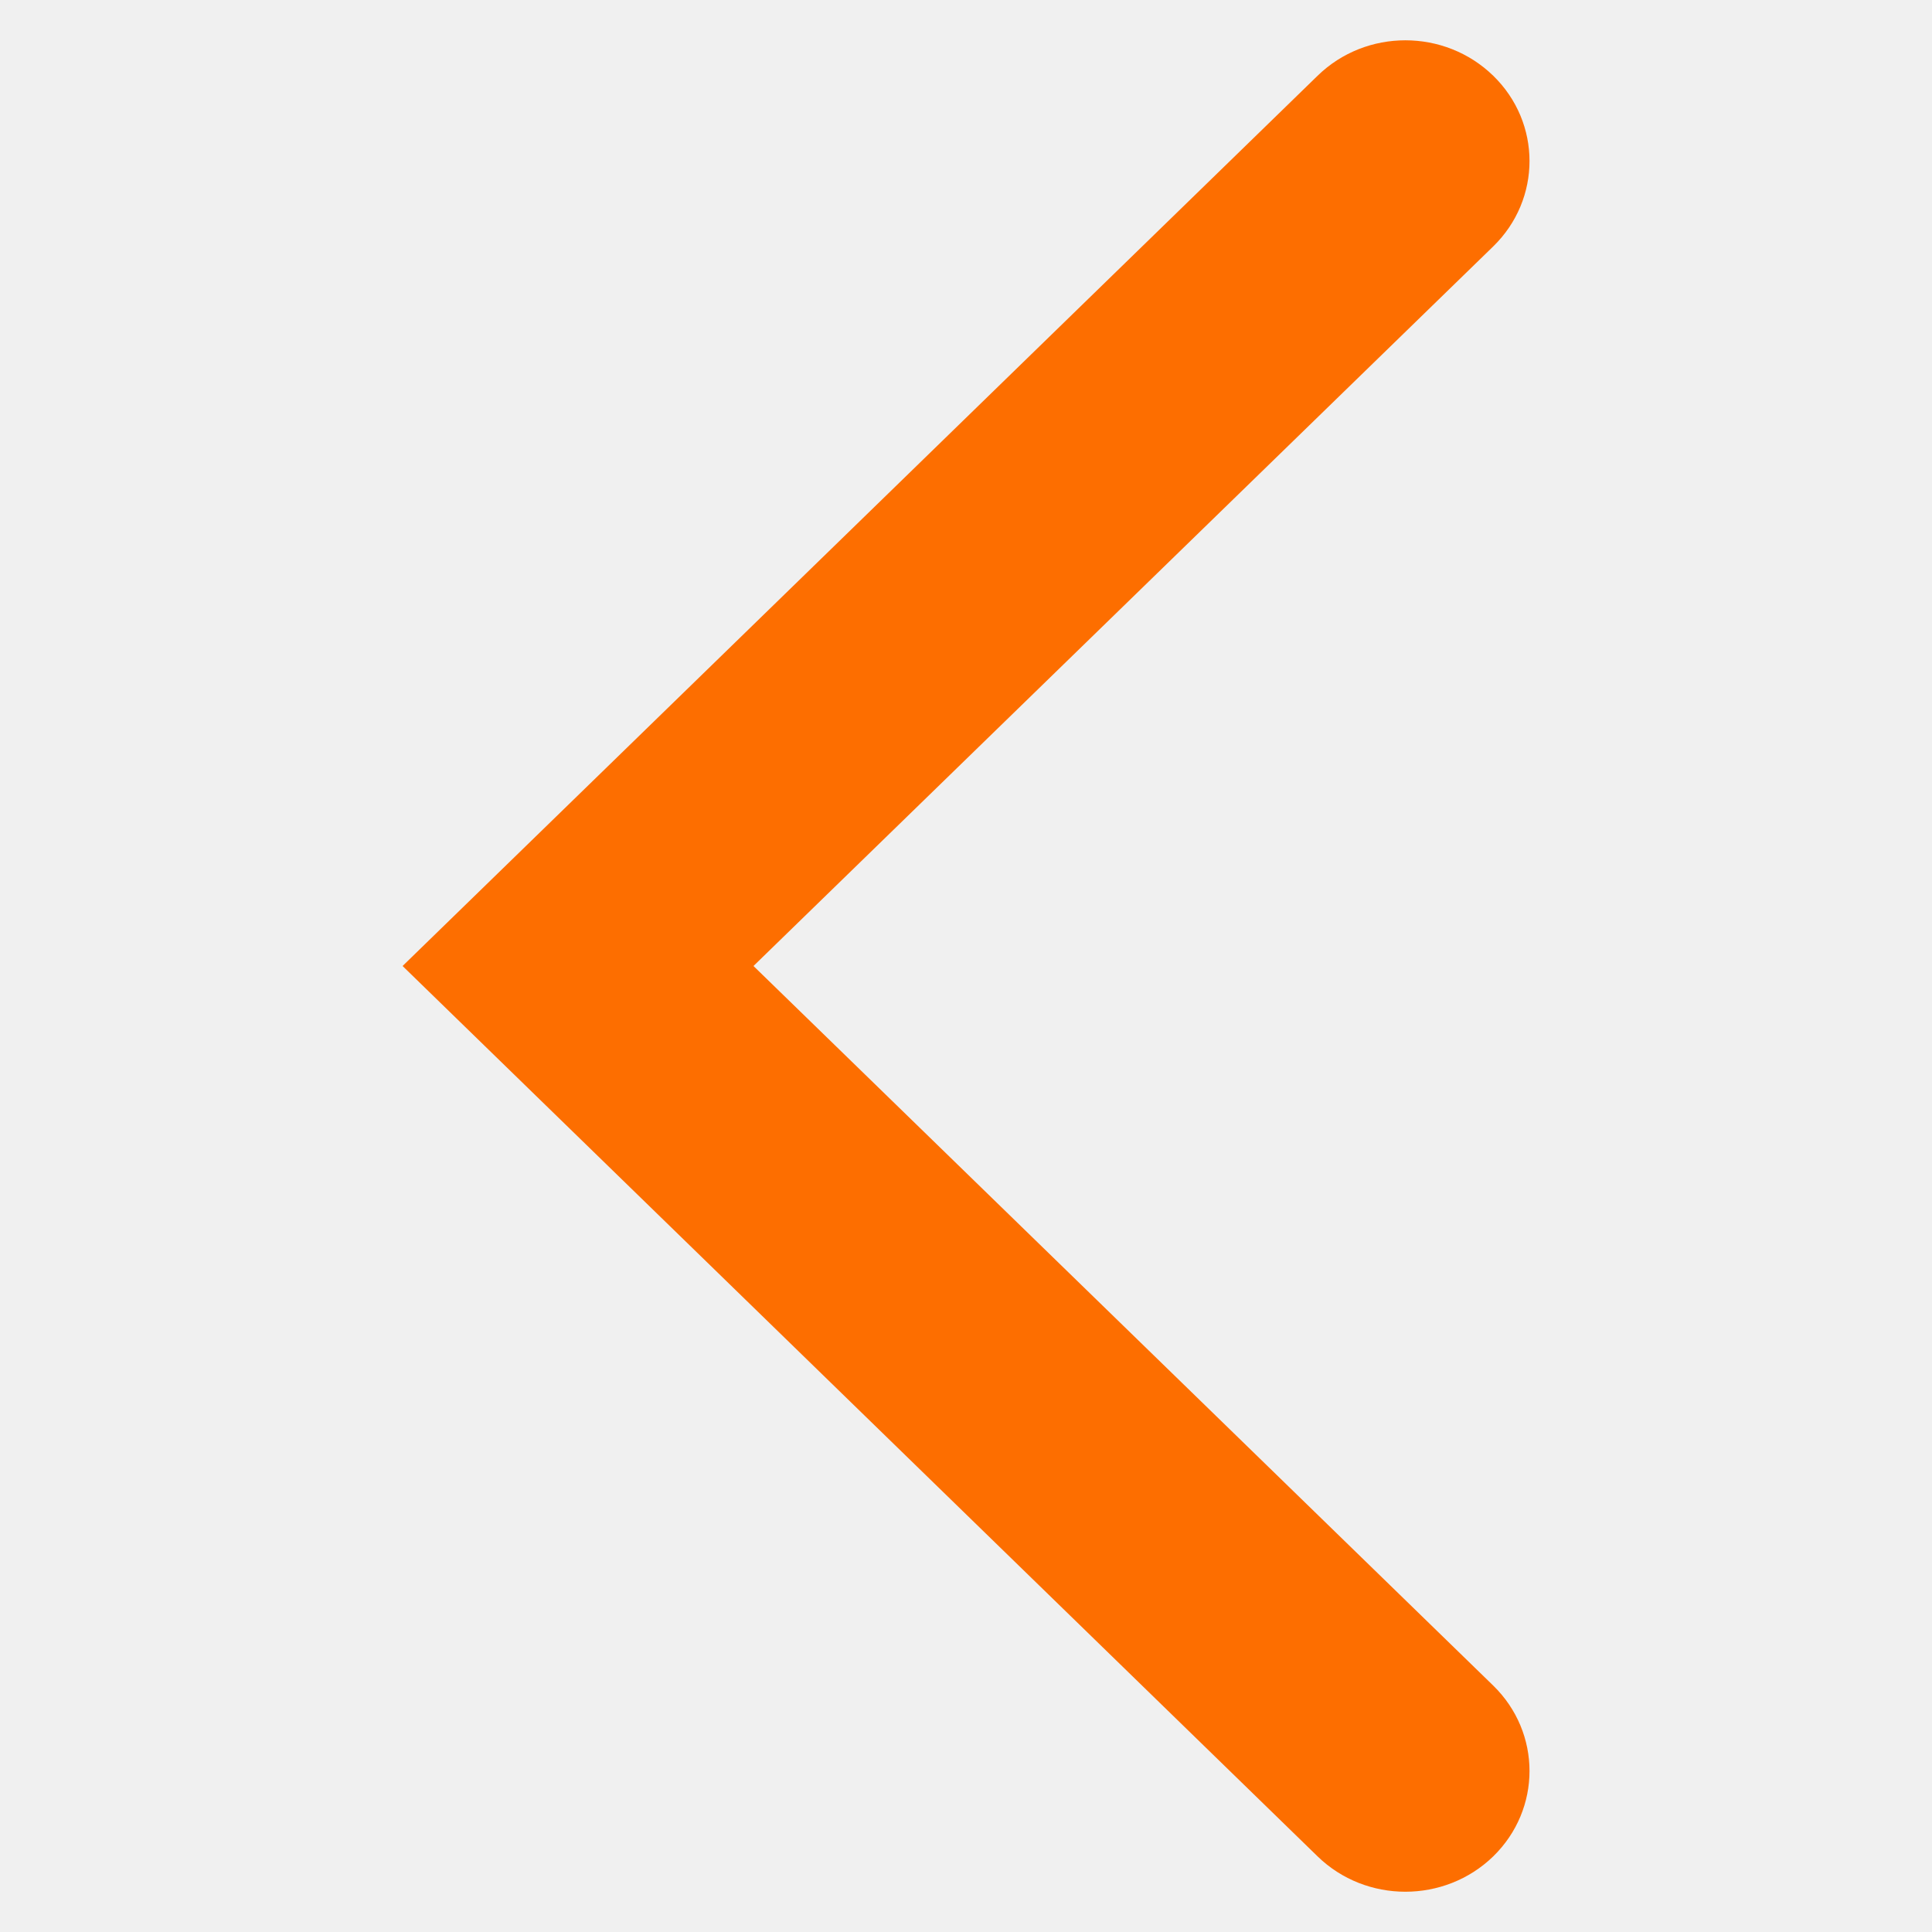
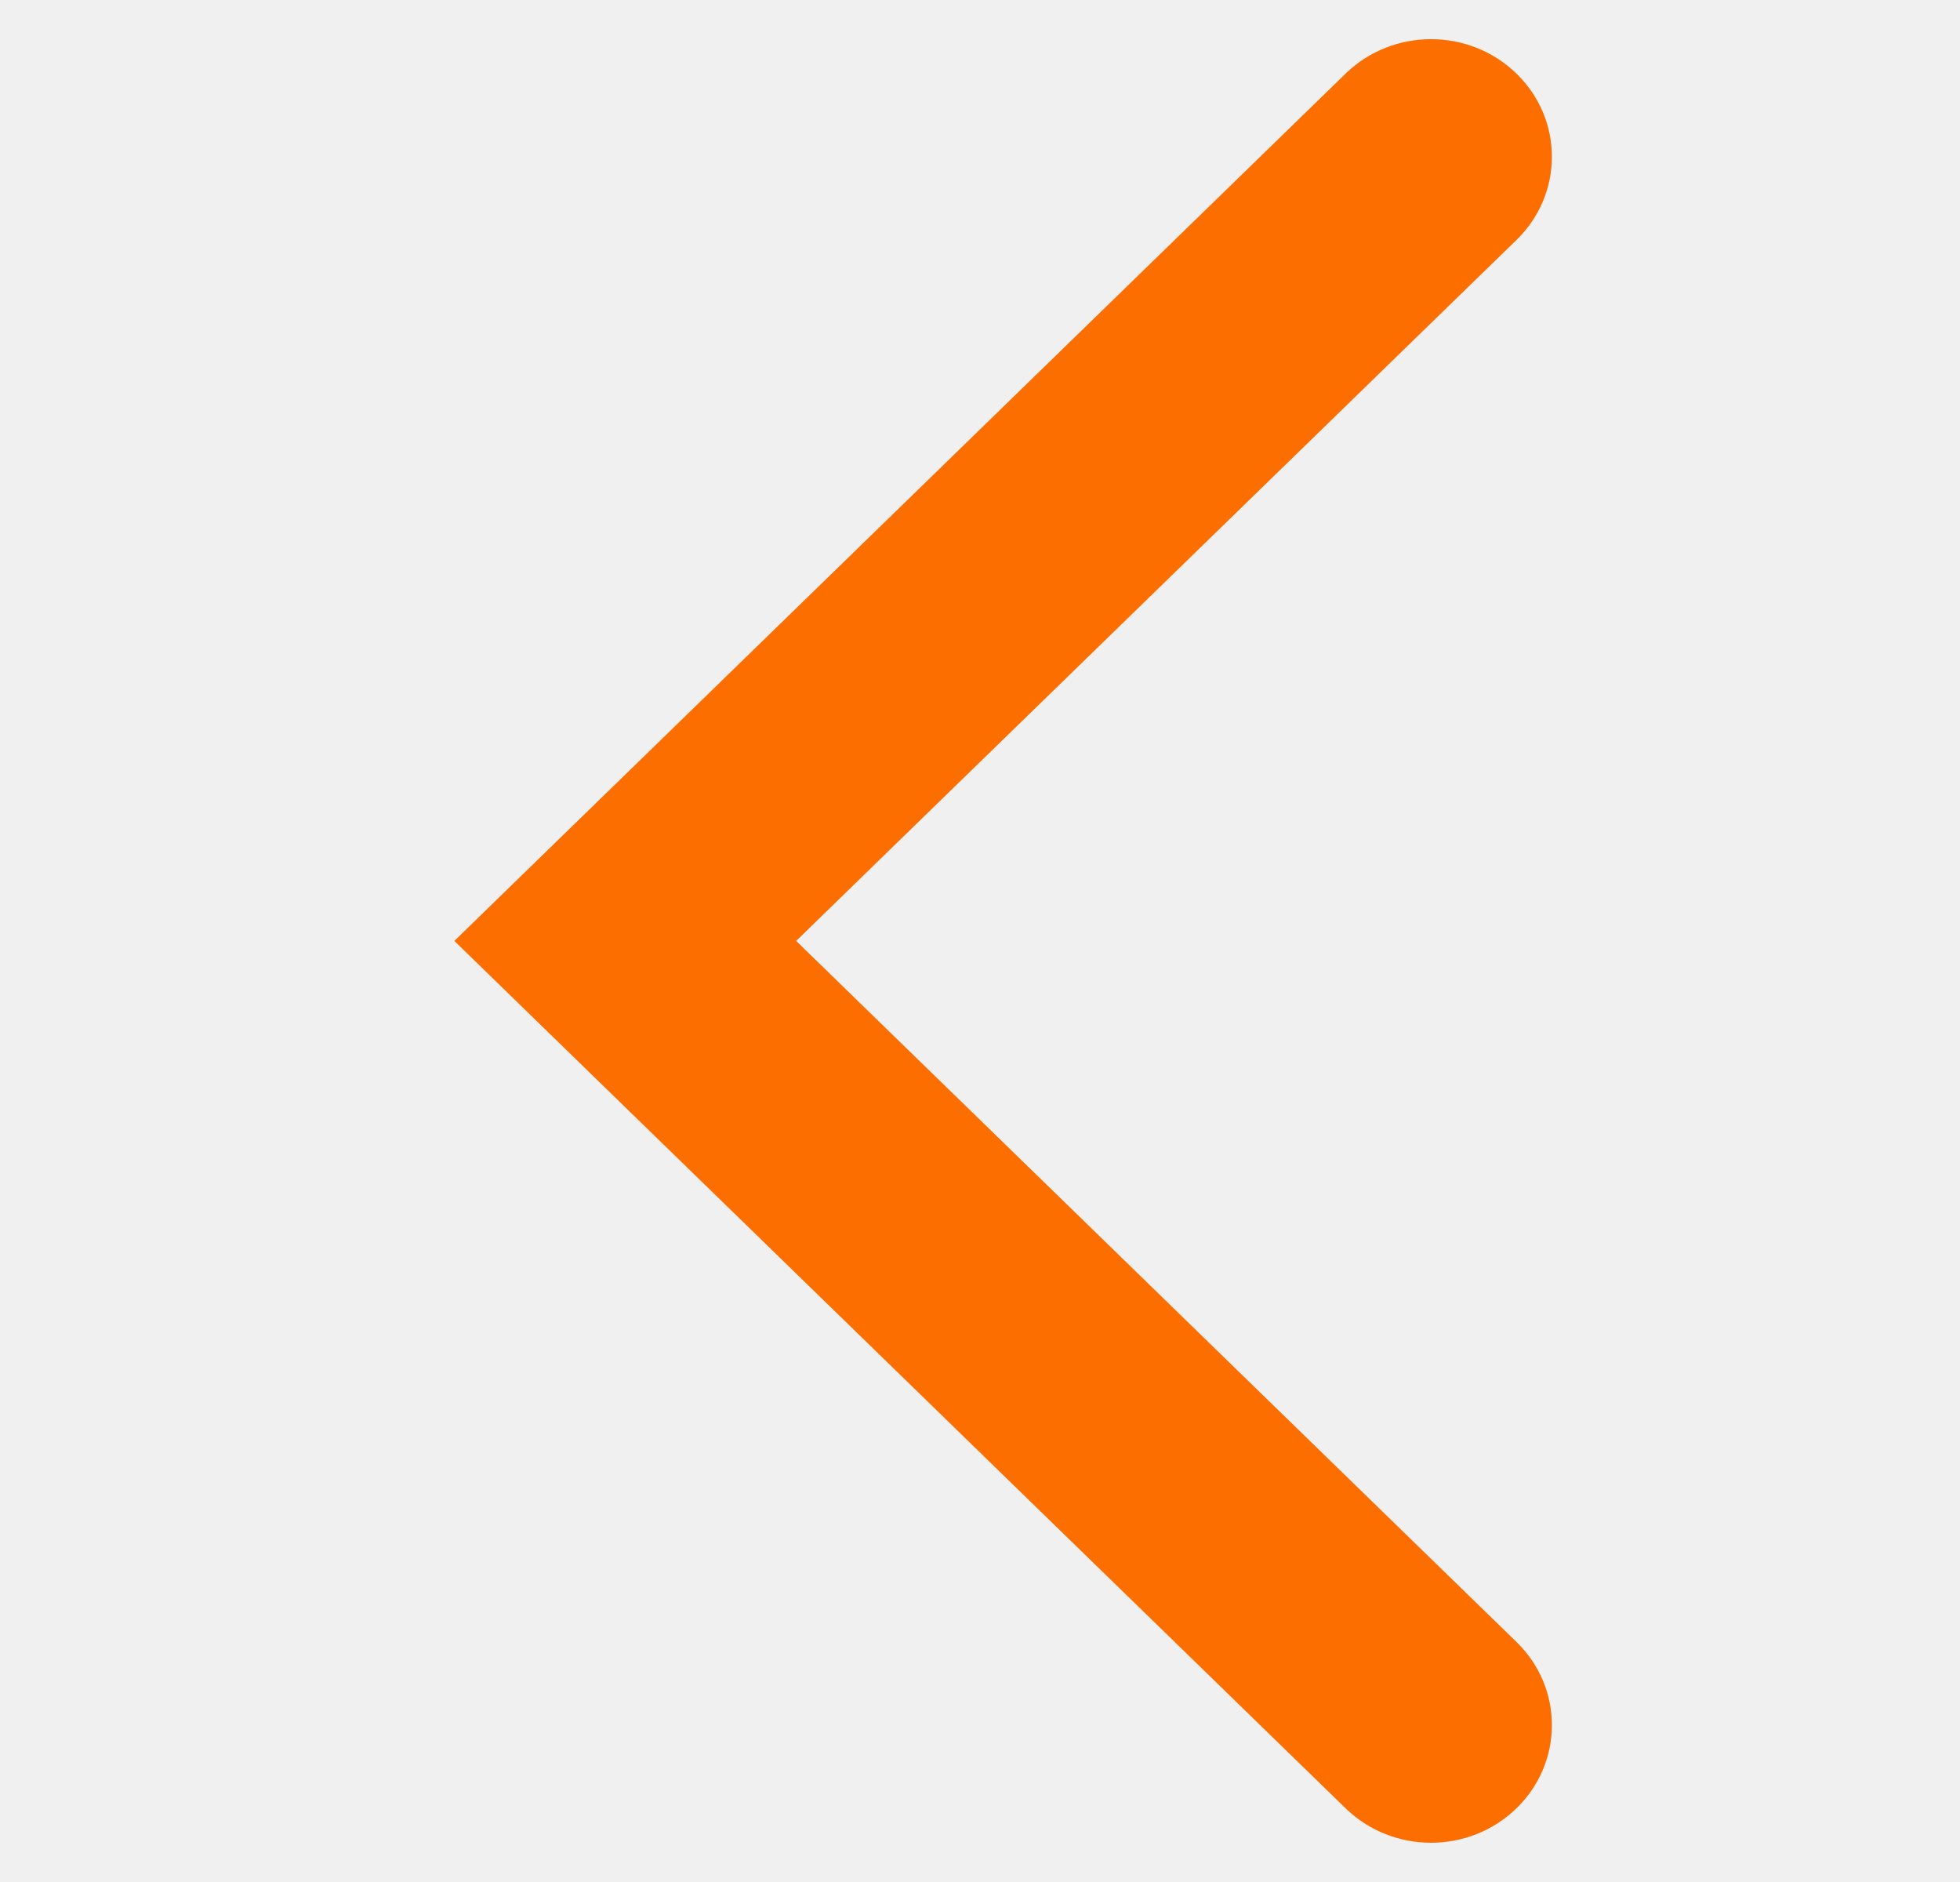
- <svg xmlns="http://www.w3.org/2000/svg" width="16" height="16" viewBox="0 0 16 16" fill="none">
-   <g clip-path="url(#clip0_13_25)">
-     <path fill-rule="evenodd" clip-rule="evenodd" d="M12.366 0.627C12.767 1.017 12.767 1.65 12.366 2.041L6.24 8L12.366 13.959C12.767 14.35 12.767 14.983 12.366 15.374C11.964 15.764 11.313 15.764 10.912 15.374L3.334 8L10.912 0.627C11.313 0.236 11.964 0.236 12.366 0.627Z" fill="#FD6E00" />
+ <svg xmlns="http://www.w3.org/2000/svg" viewBox="0 0 25 24" fill="none">
+   <g clip-path="url(#clip0_109_1875)">
+     <path fill-rule="evenodd" clip-rule="evenodd" d="M19.343 0.939C19.945 1.524 19.945 2.474 19.343 3.06L10.155 11.999L19.343 20.939C19.945 21.524 19.945 22.474 19.343 23.06C18.741 23.646 17.765 23.646 17.163 23.06L5.795 11.999L17.163 0.939C17.765 0.353 18.741 0.353 19.343 0.939Z" fill="#FD6E00" />
  </g>
  <defs>
-     <clipPath id="clip0_13_25">
-       <rect width="16" height="16" fill="white" transform="translate(0 0.000244141)" />
+     <clipPath id="clip0_109_1875">
+       <rect width="24.001" height="24.001" fill="white" transform="translate(0.793945 -0.00109863)" />
    </clipPath>
  </defs>
</svg>
